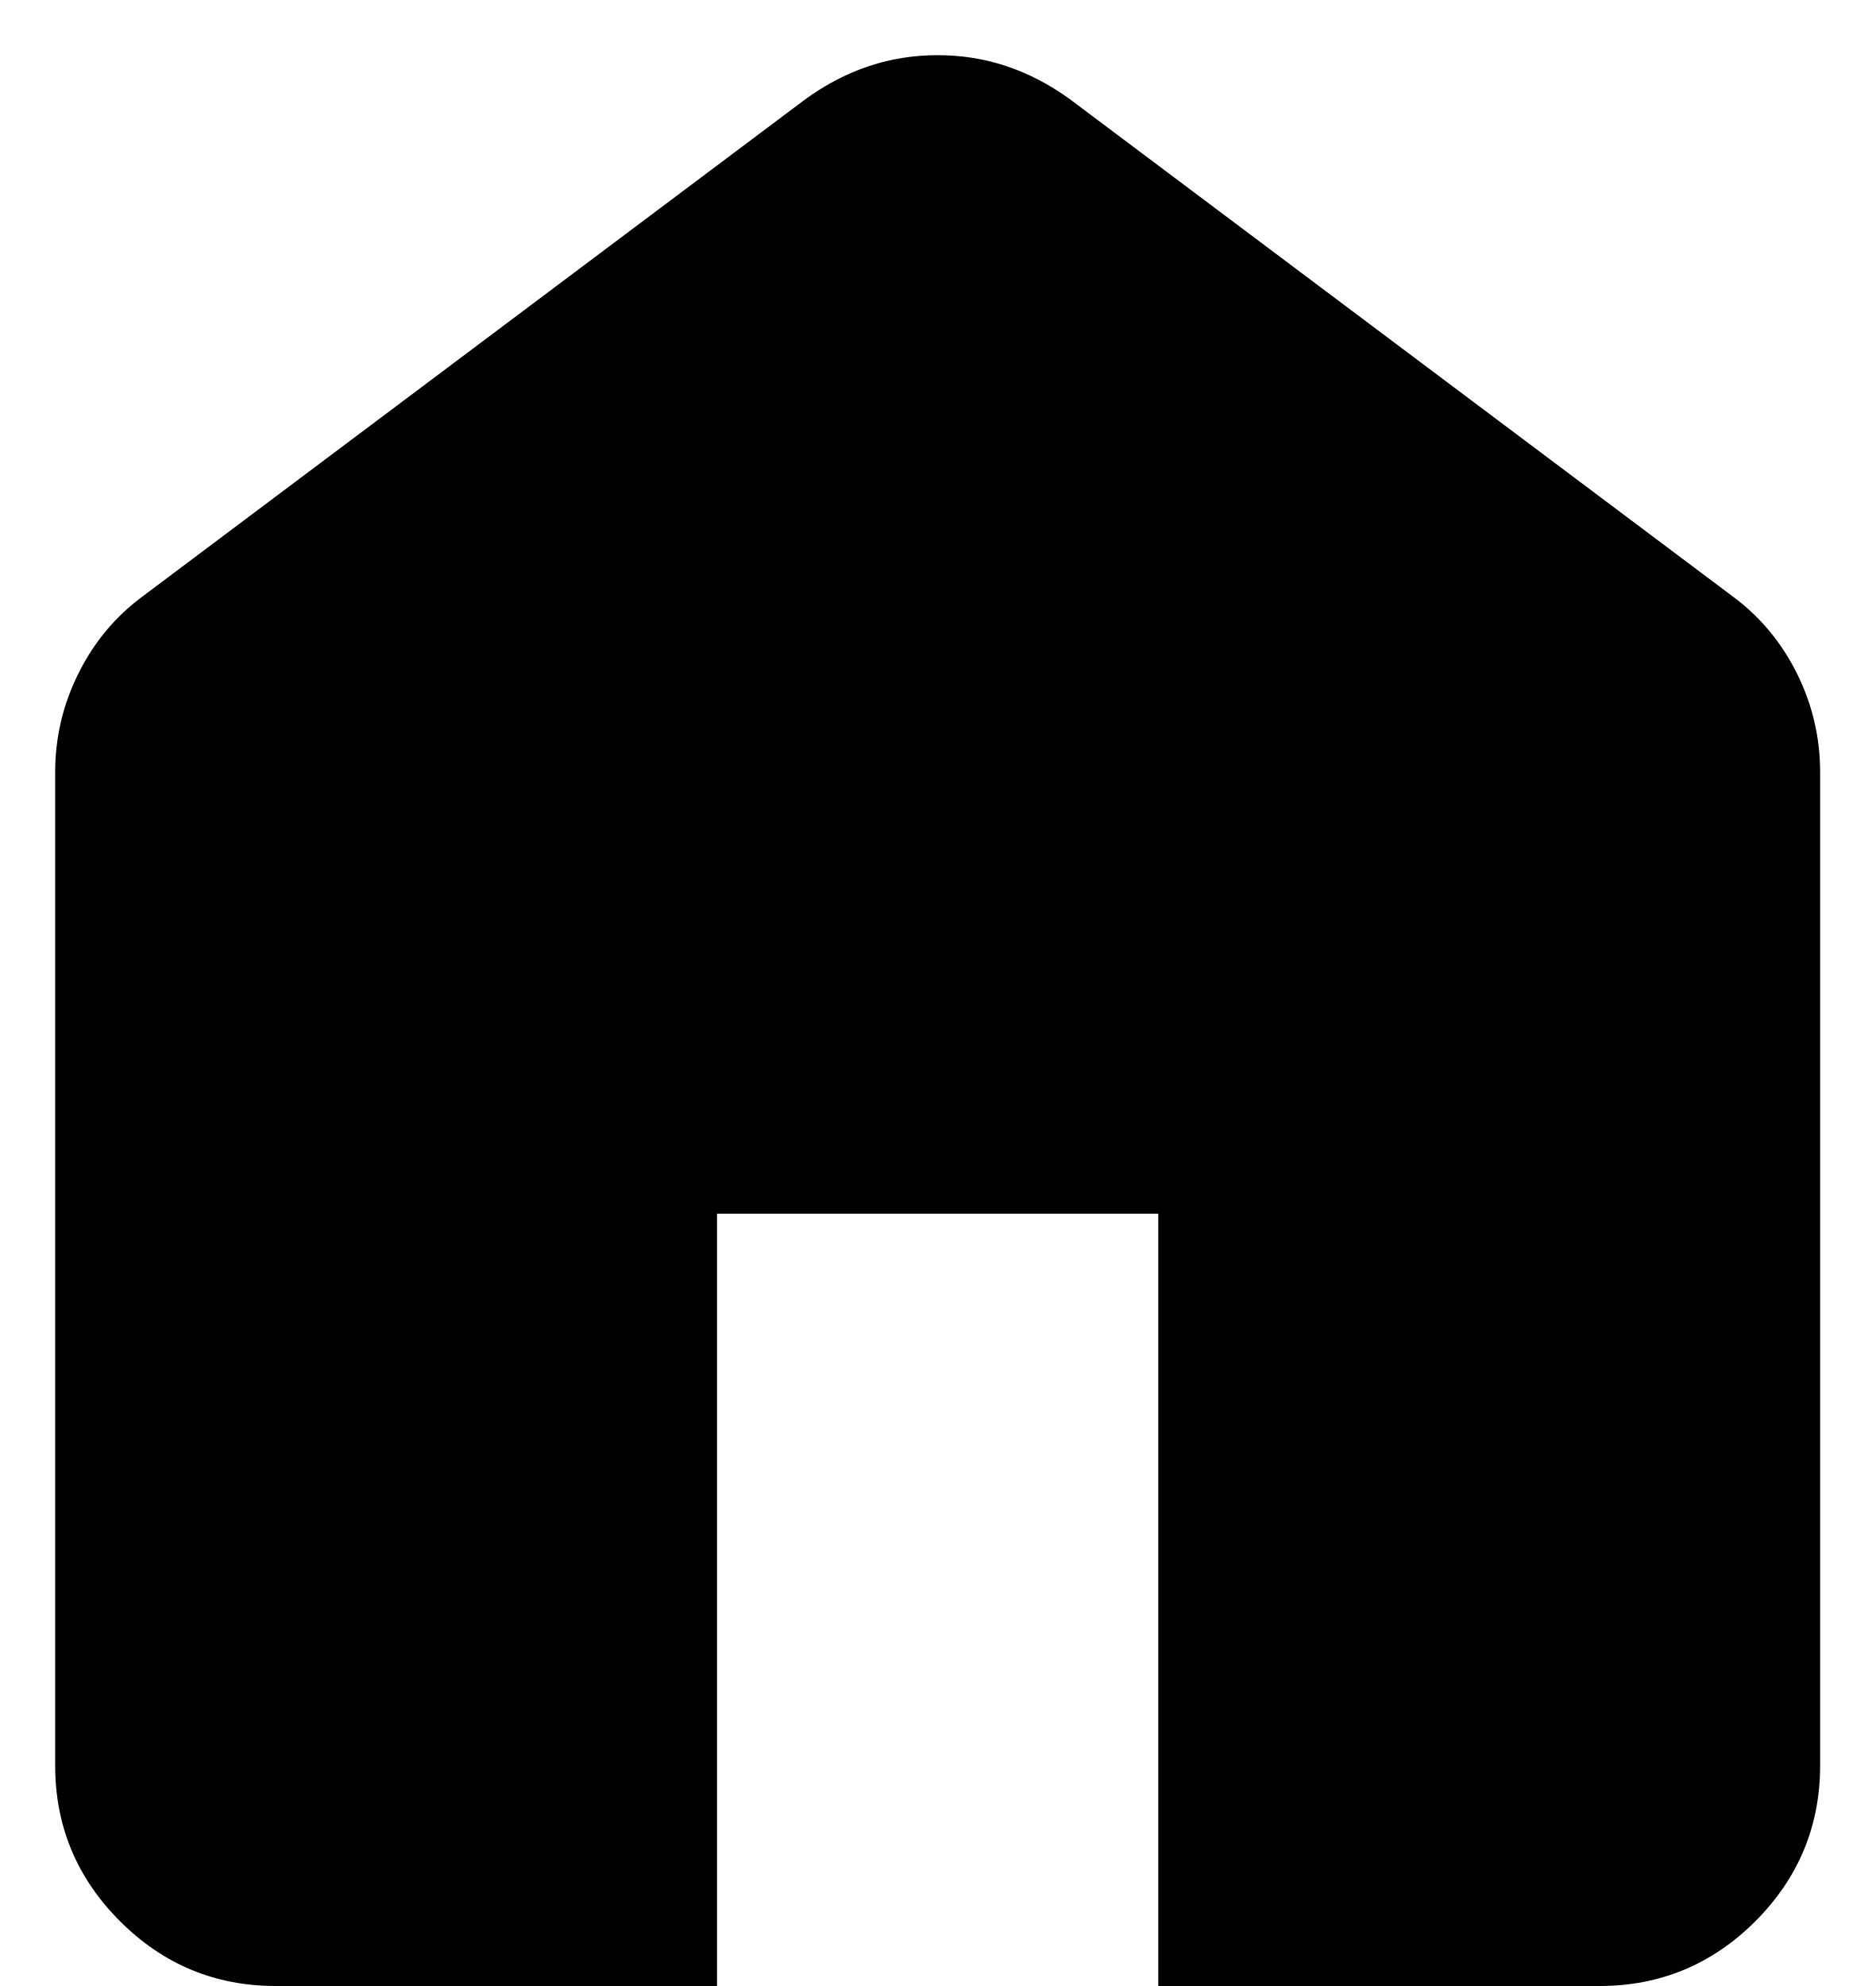
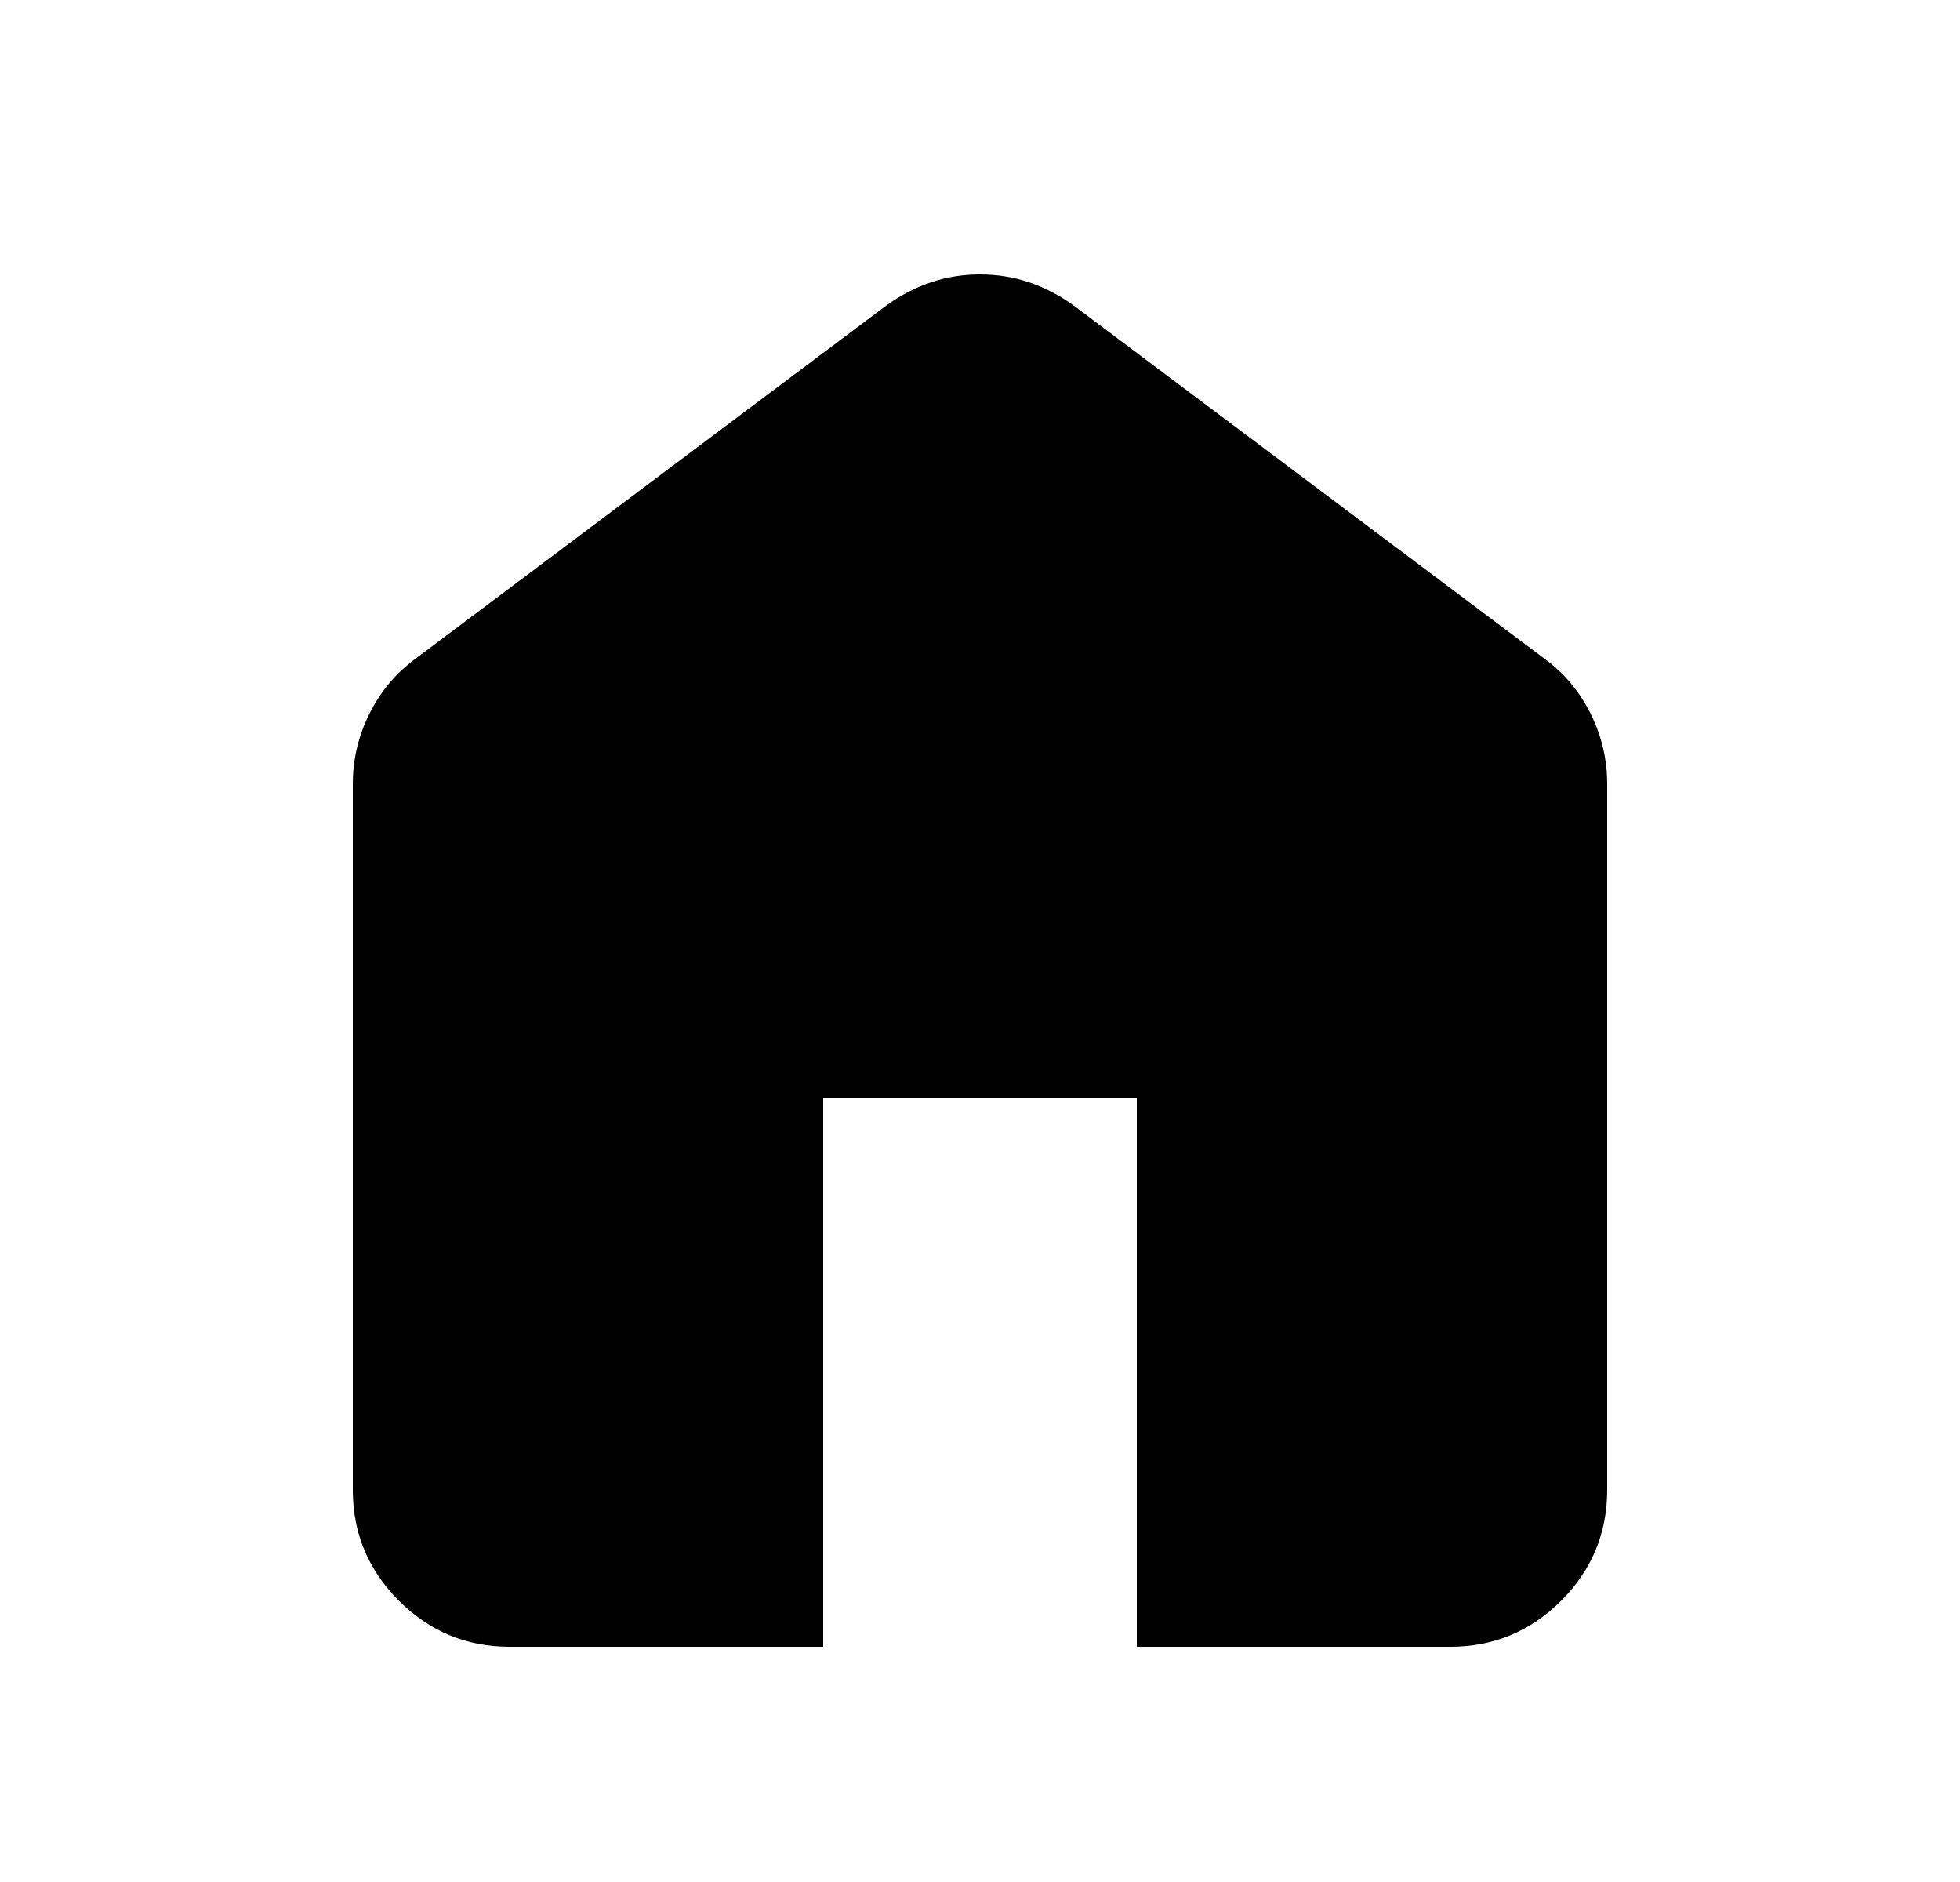
- <svg xmlns="http://www.w3.org/2000/svg" width="17" height="18" viewBox="0 0 17 18" fill="none">
-   <path d="M2.5 18C1.95 18 1.479 17.804 1.088 17.413C0.696 17.021 0.5 16.55 0.5 16V7C0.5 6.683 0.571 6.383 0.713 6.1C0.854 5.817 1.05 5.583 1.3 5.4L7.3 0.9C7.483 0.767 7.675 0.667 7.875 0.6C8.075 0.533 8.283 0.5 8.5 0.5C8.717 0.5 8.925 0.533 9.125 0.6C9.325 0.667 9.517 0.767 9.7 0.9L15.7 5.4C15.95 5.583 16.146 5.817 16.288 6.1C16.429 6.383 16.5 6.683 16.5 7V16C16.5 16.55 16.304 17.021 15.913 17.413C15.521 17.804 15.05 18 14.5 18H10.5V11H6.5V18H2.5Z" fill="currentColor" />
+ <svg xmlns="http://www.w3.org/2000/svg" width="25" height="24" viewBox="0 0 25 24" fill="none">
+   <path d="M6.5 21C5.95 21 5.479 20.804 5.088 20.413C4.696 20.021 4.5 19.55 4.5 19V10C4.5 9.683 4.571 9.383 4.713 9.1C4.854 8.817 5.05 8.583 5.3 8.4L11.3 3.9C11.483 3.767 11.675 3.667 11.875 3.6C12.075 3.533 12.283 3.5 12.5 3.5C12.717 3.5 12.925 3.533 13.125 3.6C13.325 3.667 13.517 3.767 13.7 3.9L19.7 8.4C19.95 8.583 20.146 8.817 20.288 9.1C20.429 9.383 20.5 9.683 20.5 10V19C20.5 19.55 20.304 20.021 19.913 20.413C19.521 20.804 19.05 21 18.5 21H14.5V14H10.5V21H6.5Z" fill="currentColor" />
</svg>
